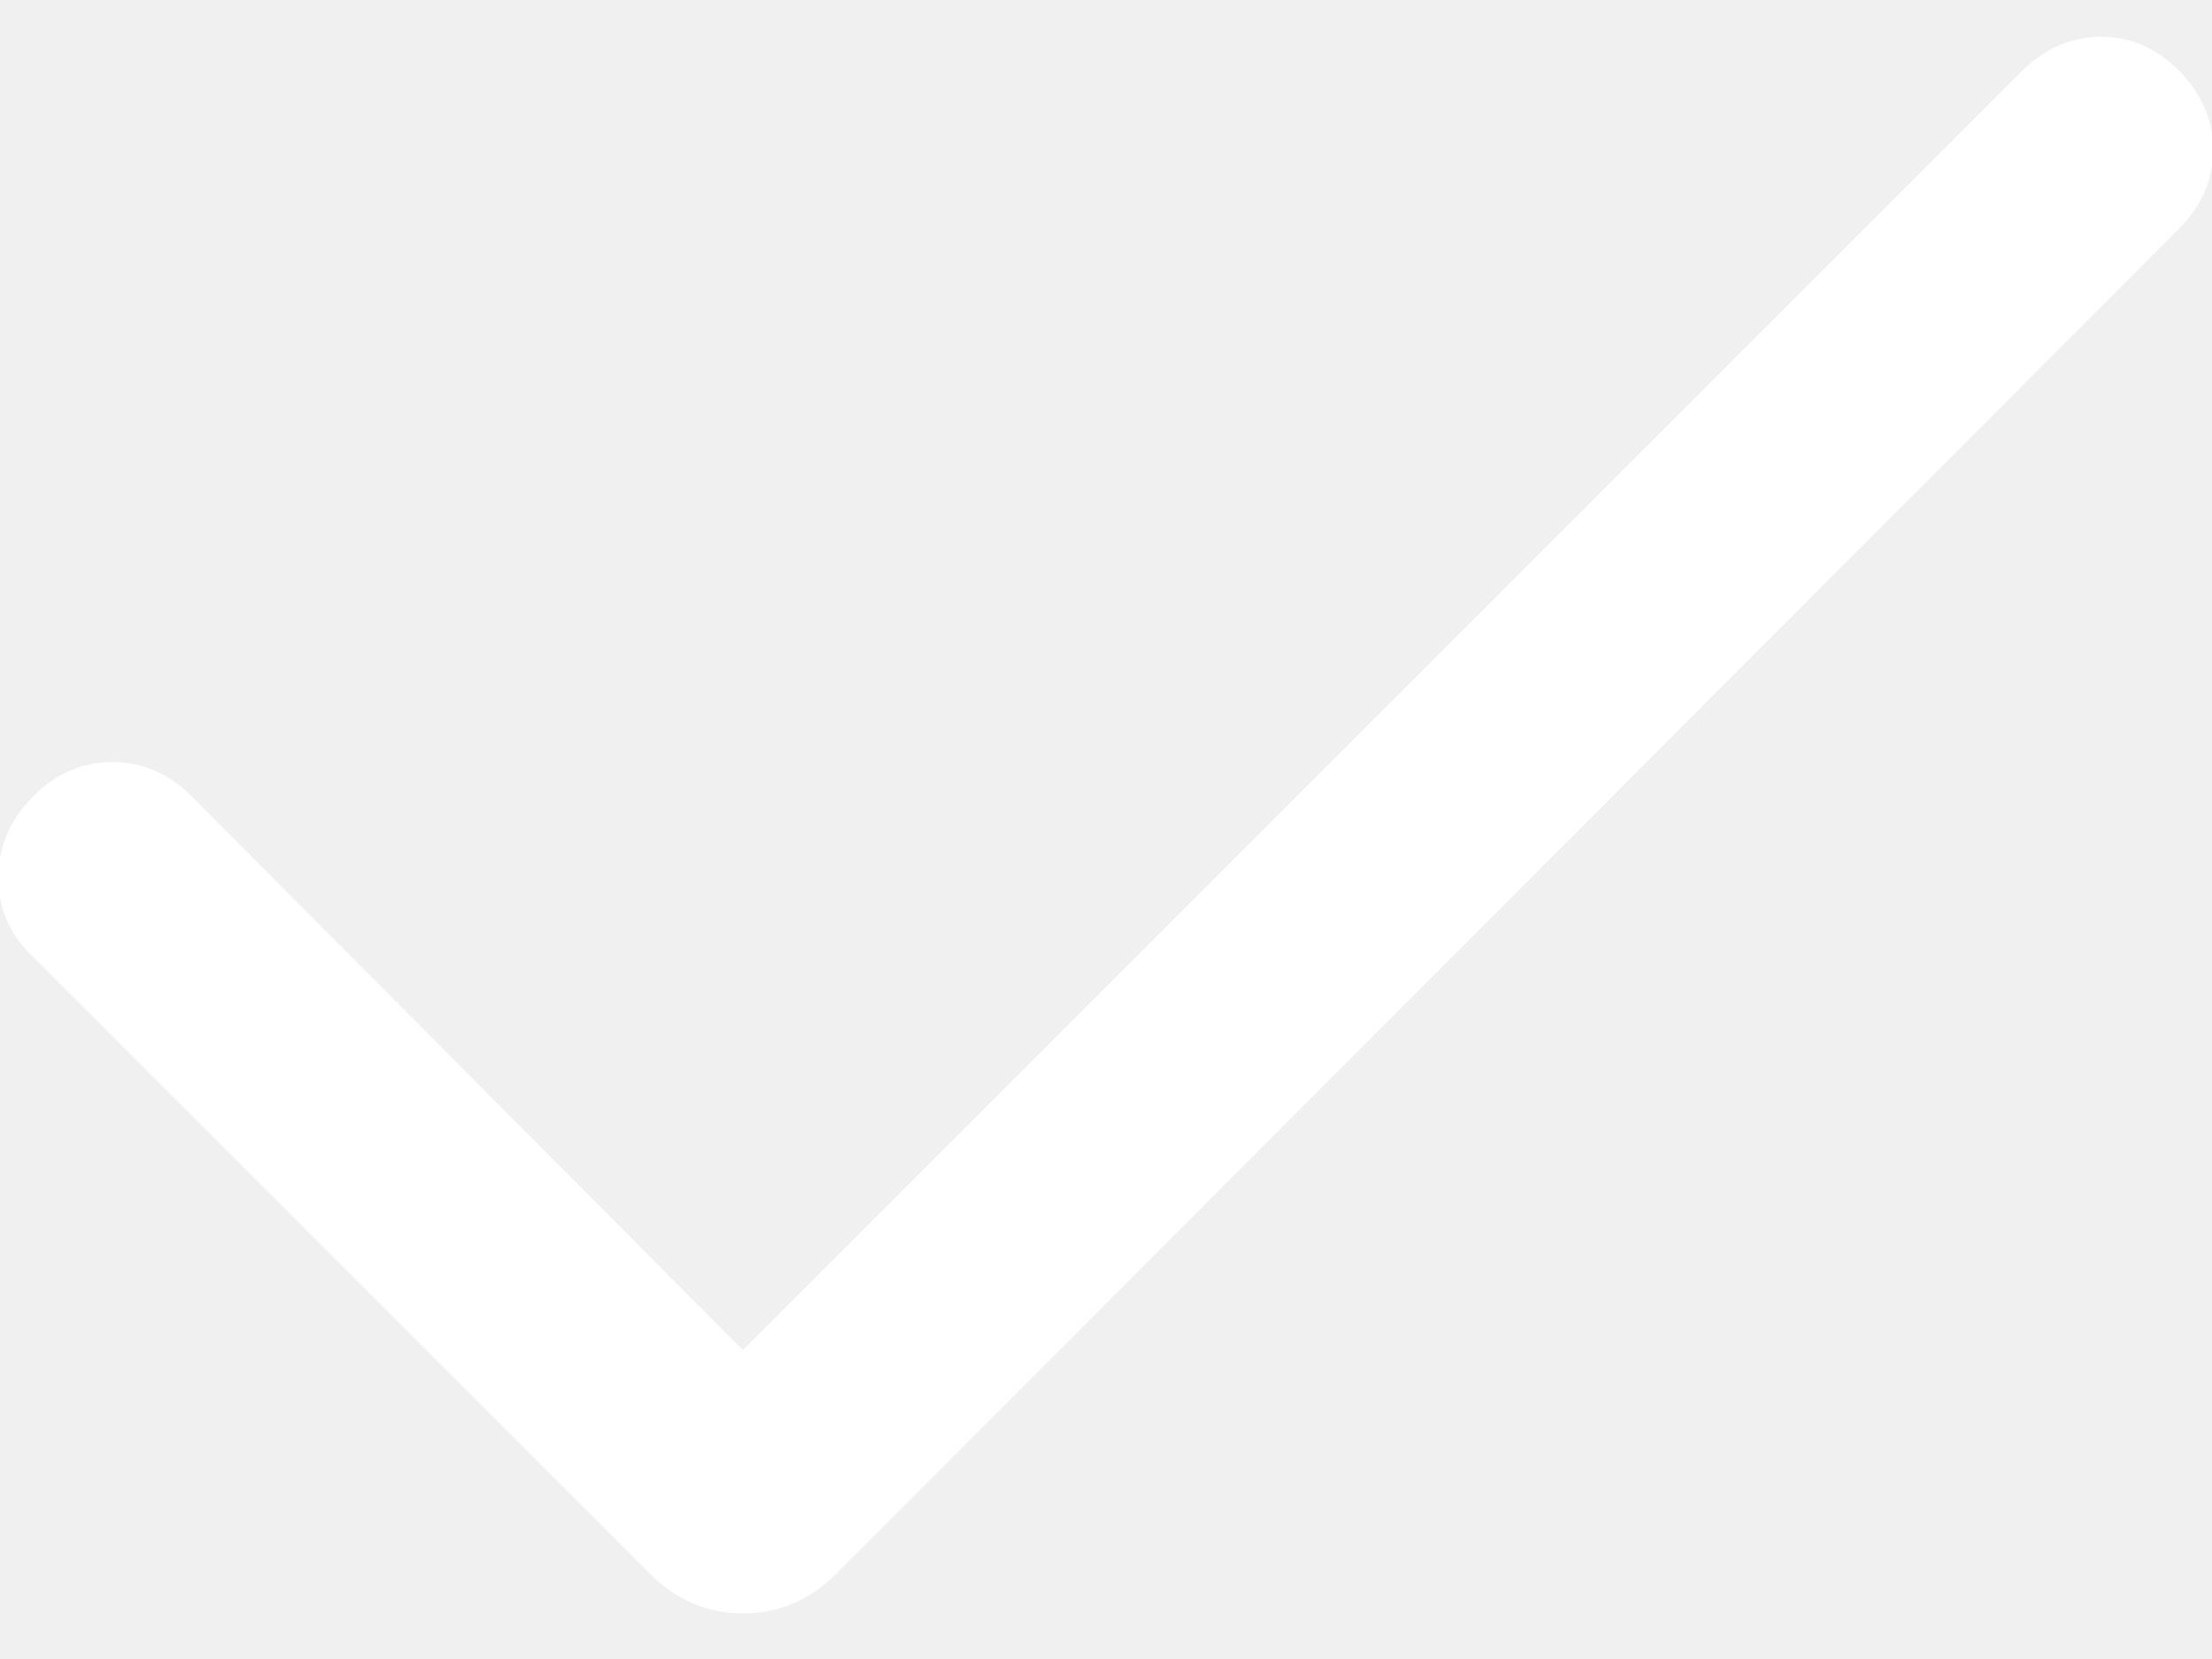
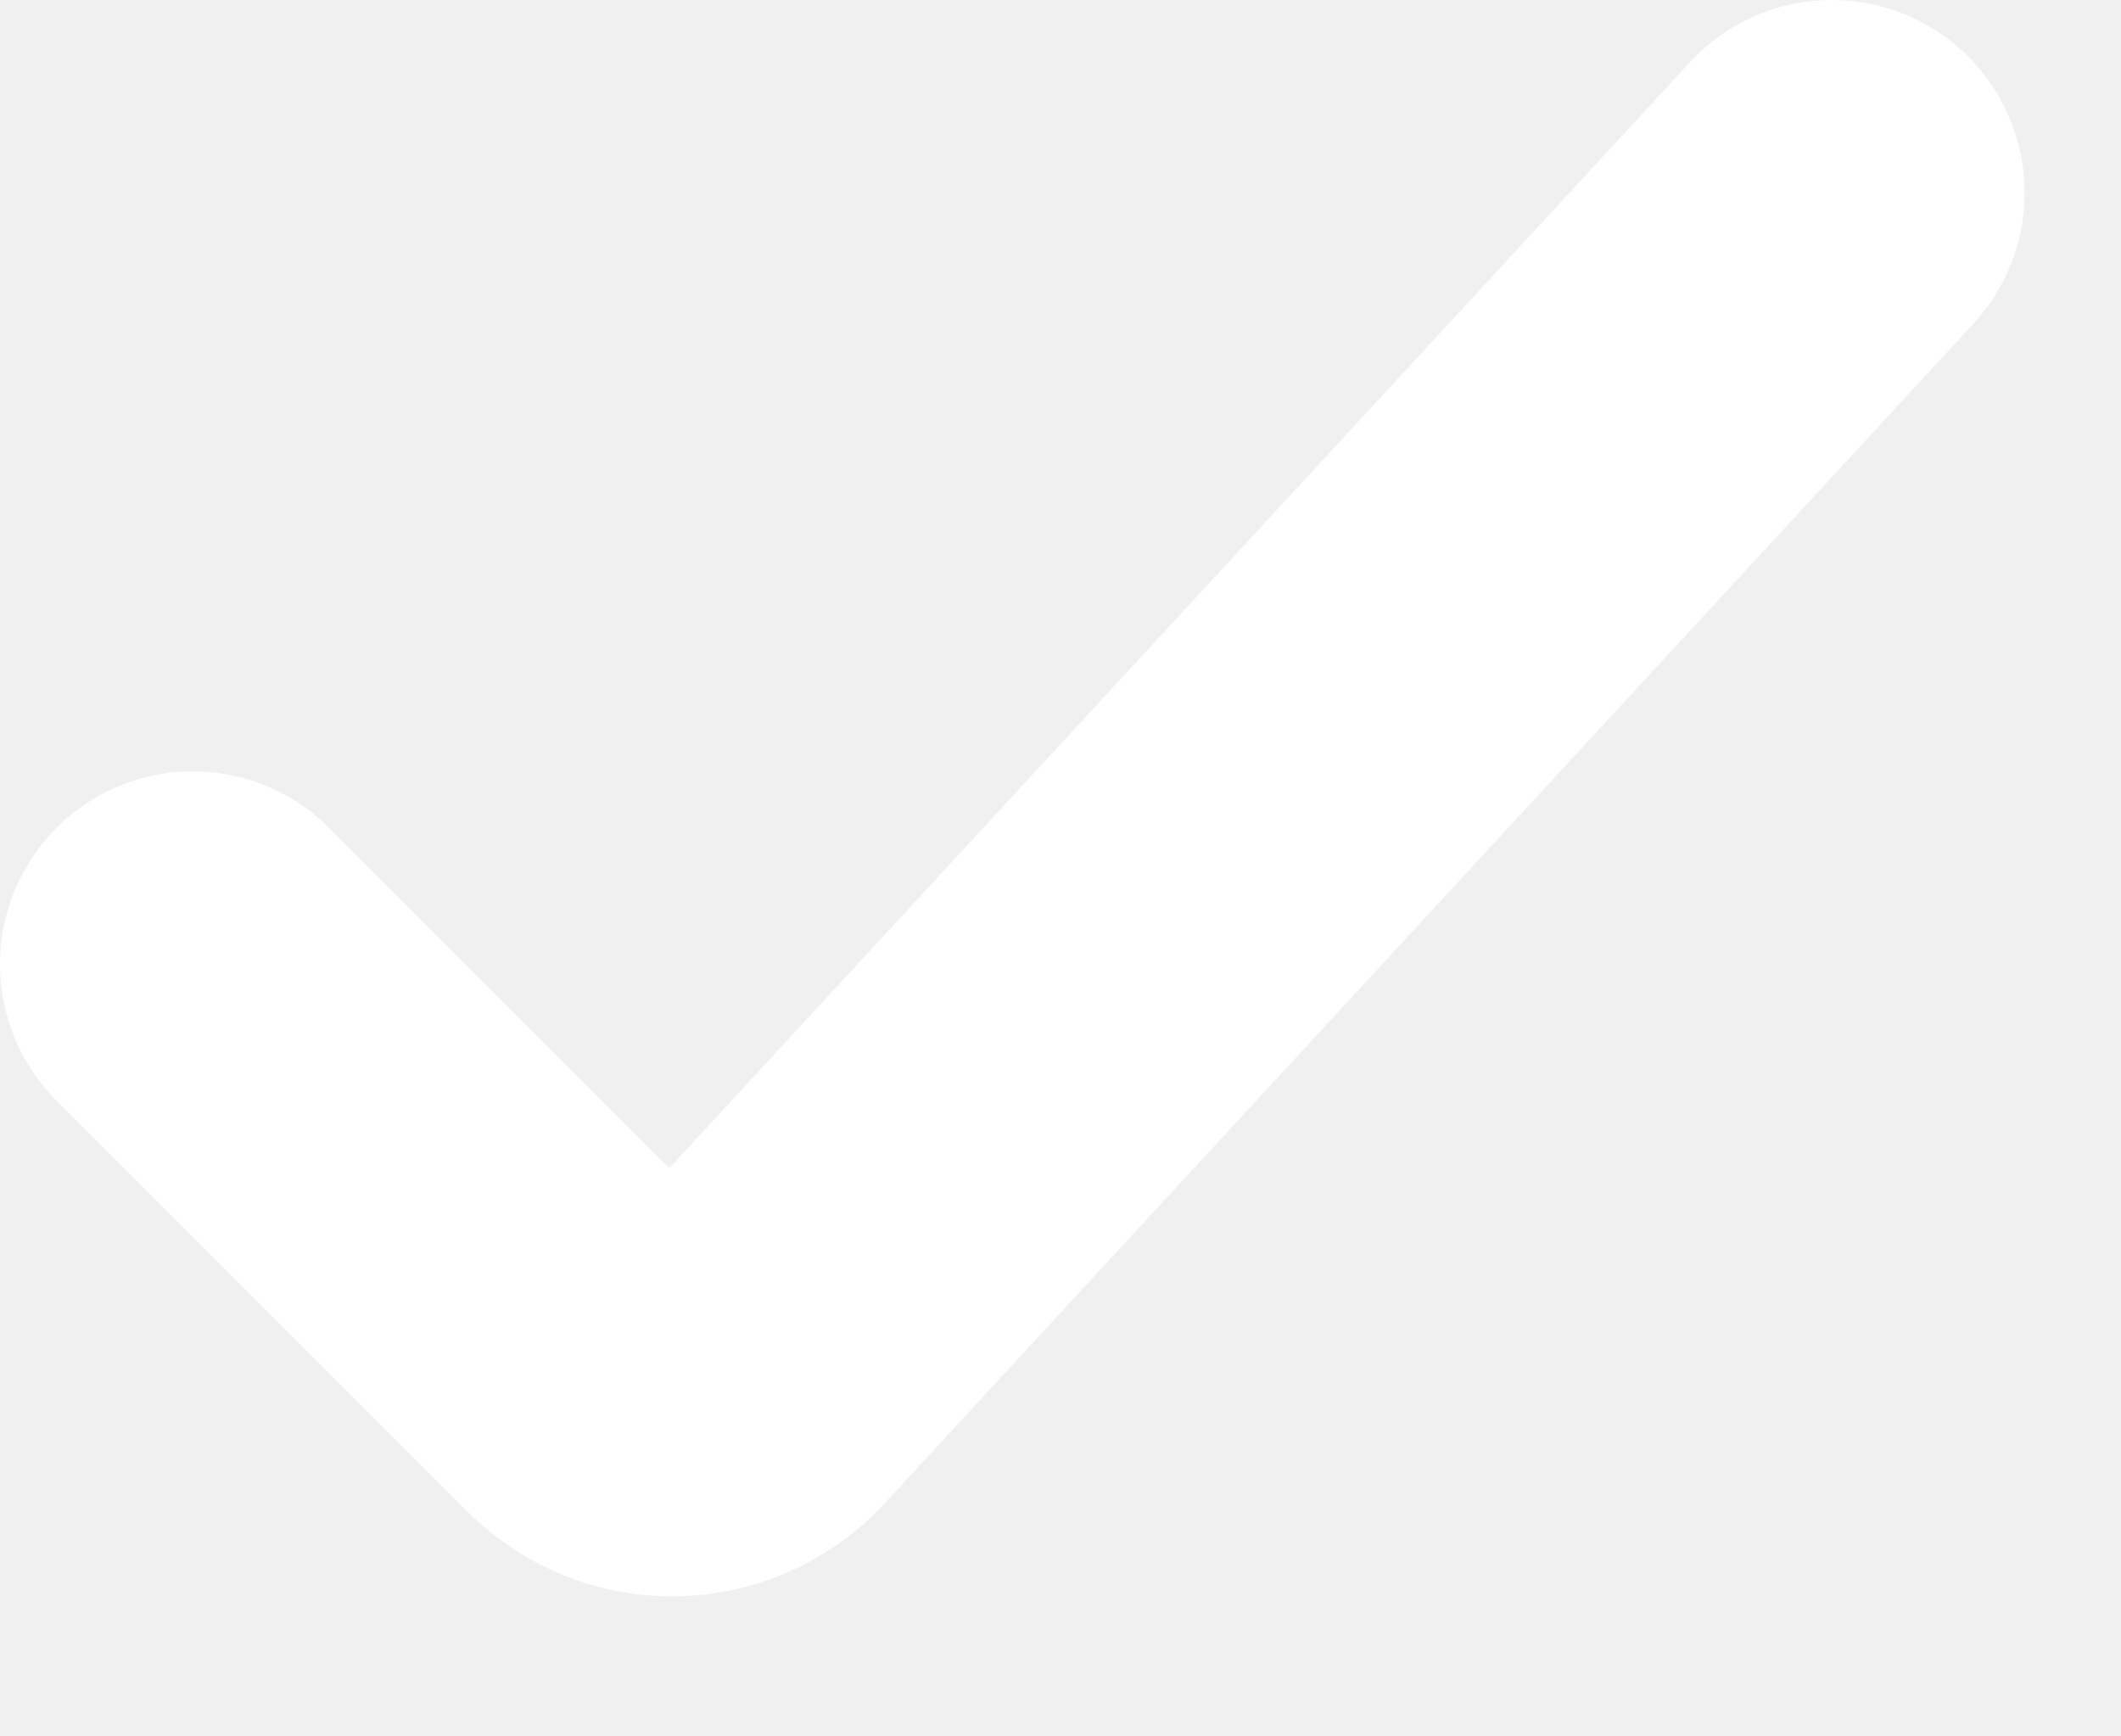
- <svg xmlns="http://www.w3.org/2000/svg" width="8" height="6" viewBox="0 0 8 6" fill="none">
-   <path d="M2.687 4.883L7.315 0.255C7.395 0.176 7.488 0.135 7.595 0.133C7.702 0.132 7.797 0.172 7.88 0.255C7.963 0.339 8.004 0.434 8.004 0.542C8.004 0.65 7.963 0.745 7.88 0.828L3.026 5.69C2.93 5.787 2.817 5.835 2.687 5.835C2.558 5.835 2.445 5.787 2.349 5.69L0.112 3.453C0.032 3.374 -0.007 3.279 -0.006 3.169C-0.005 3.06 0.037 2.964 0.12 2.88C0.203 2.797 0.299 2.756 0.407 2.756C0.514 2.756 0.61 2.797 0.693 2.88L2.687 4.883Z" fill="white" />
+ <svg xmlns="http://www.w3.org/2000/svg" width="11" height="9" viewBox="0 0 11 9" fill="none">
+   <path d="M1 5L3.132 7.132C3.333 7.333 3.66 7.326 3.853 7.118L9.5 1" stroke="white" stroke-width="2" stroke-linecap="round" />
</svg>
